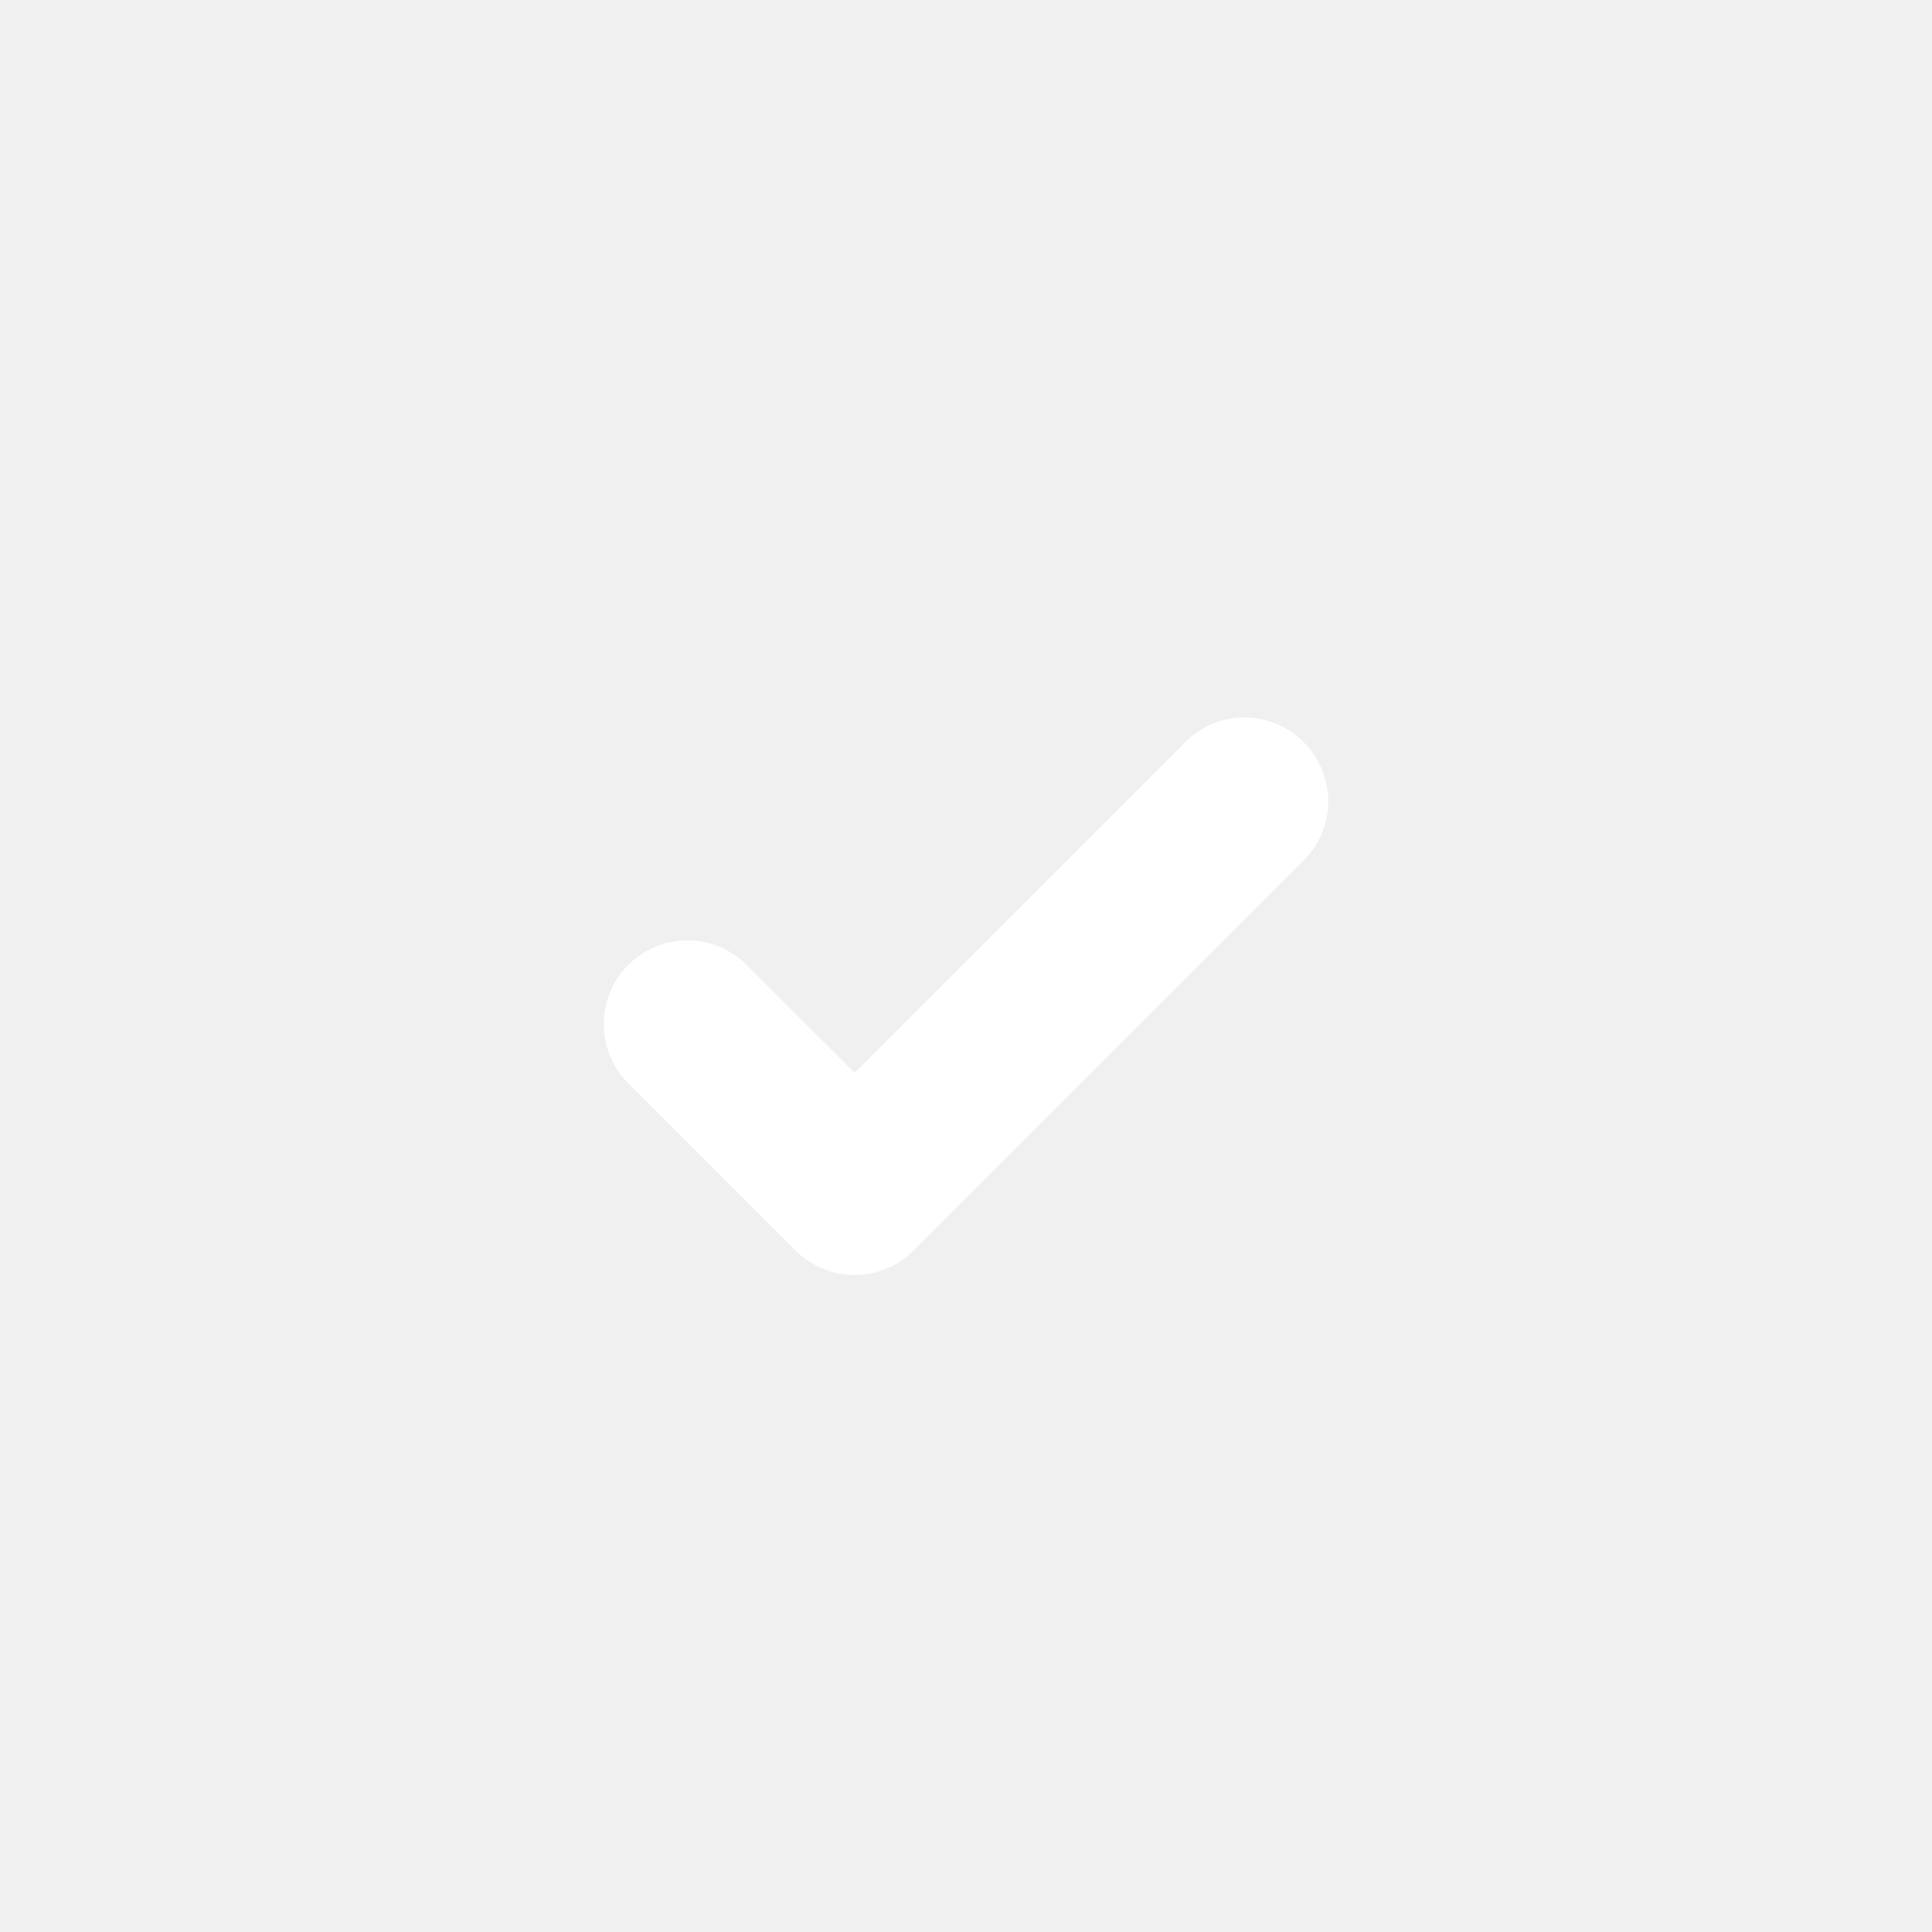
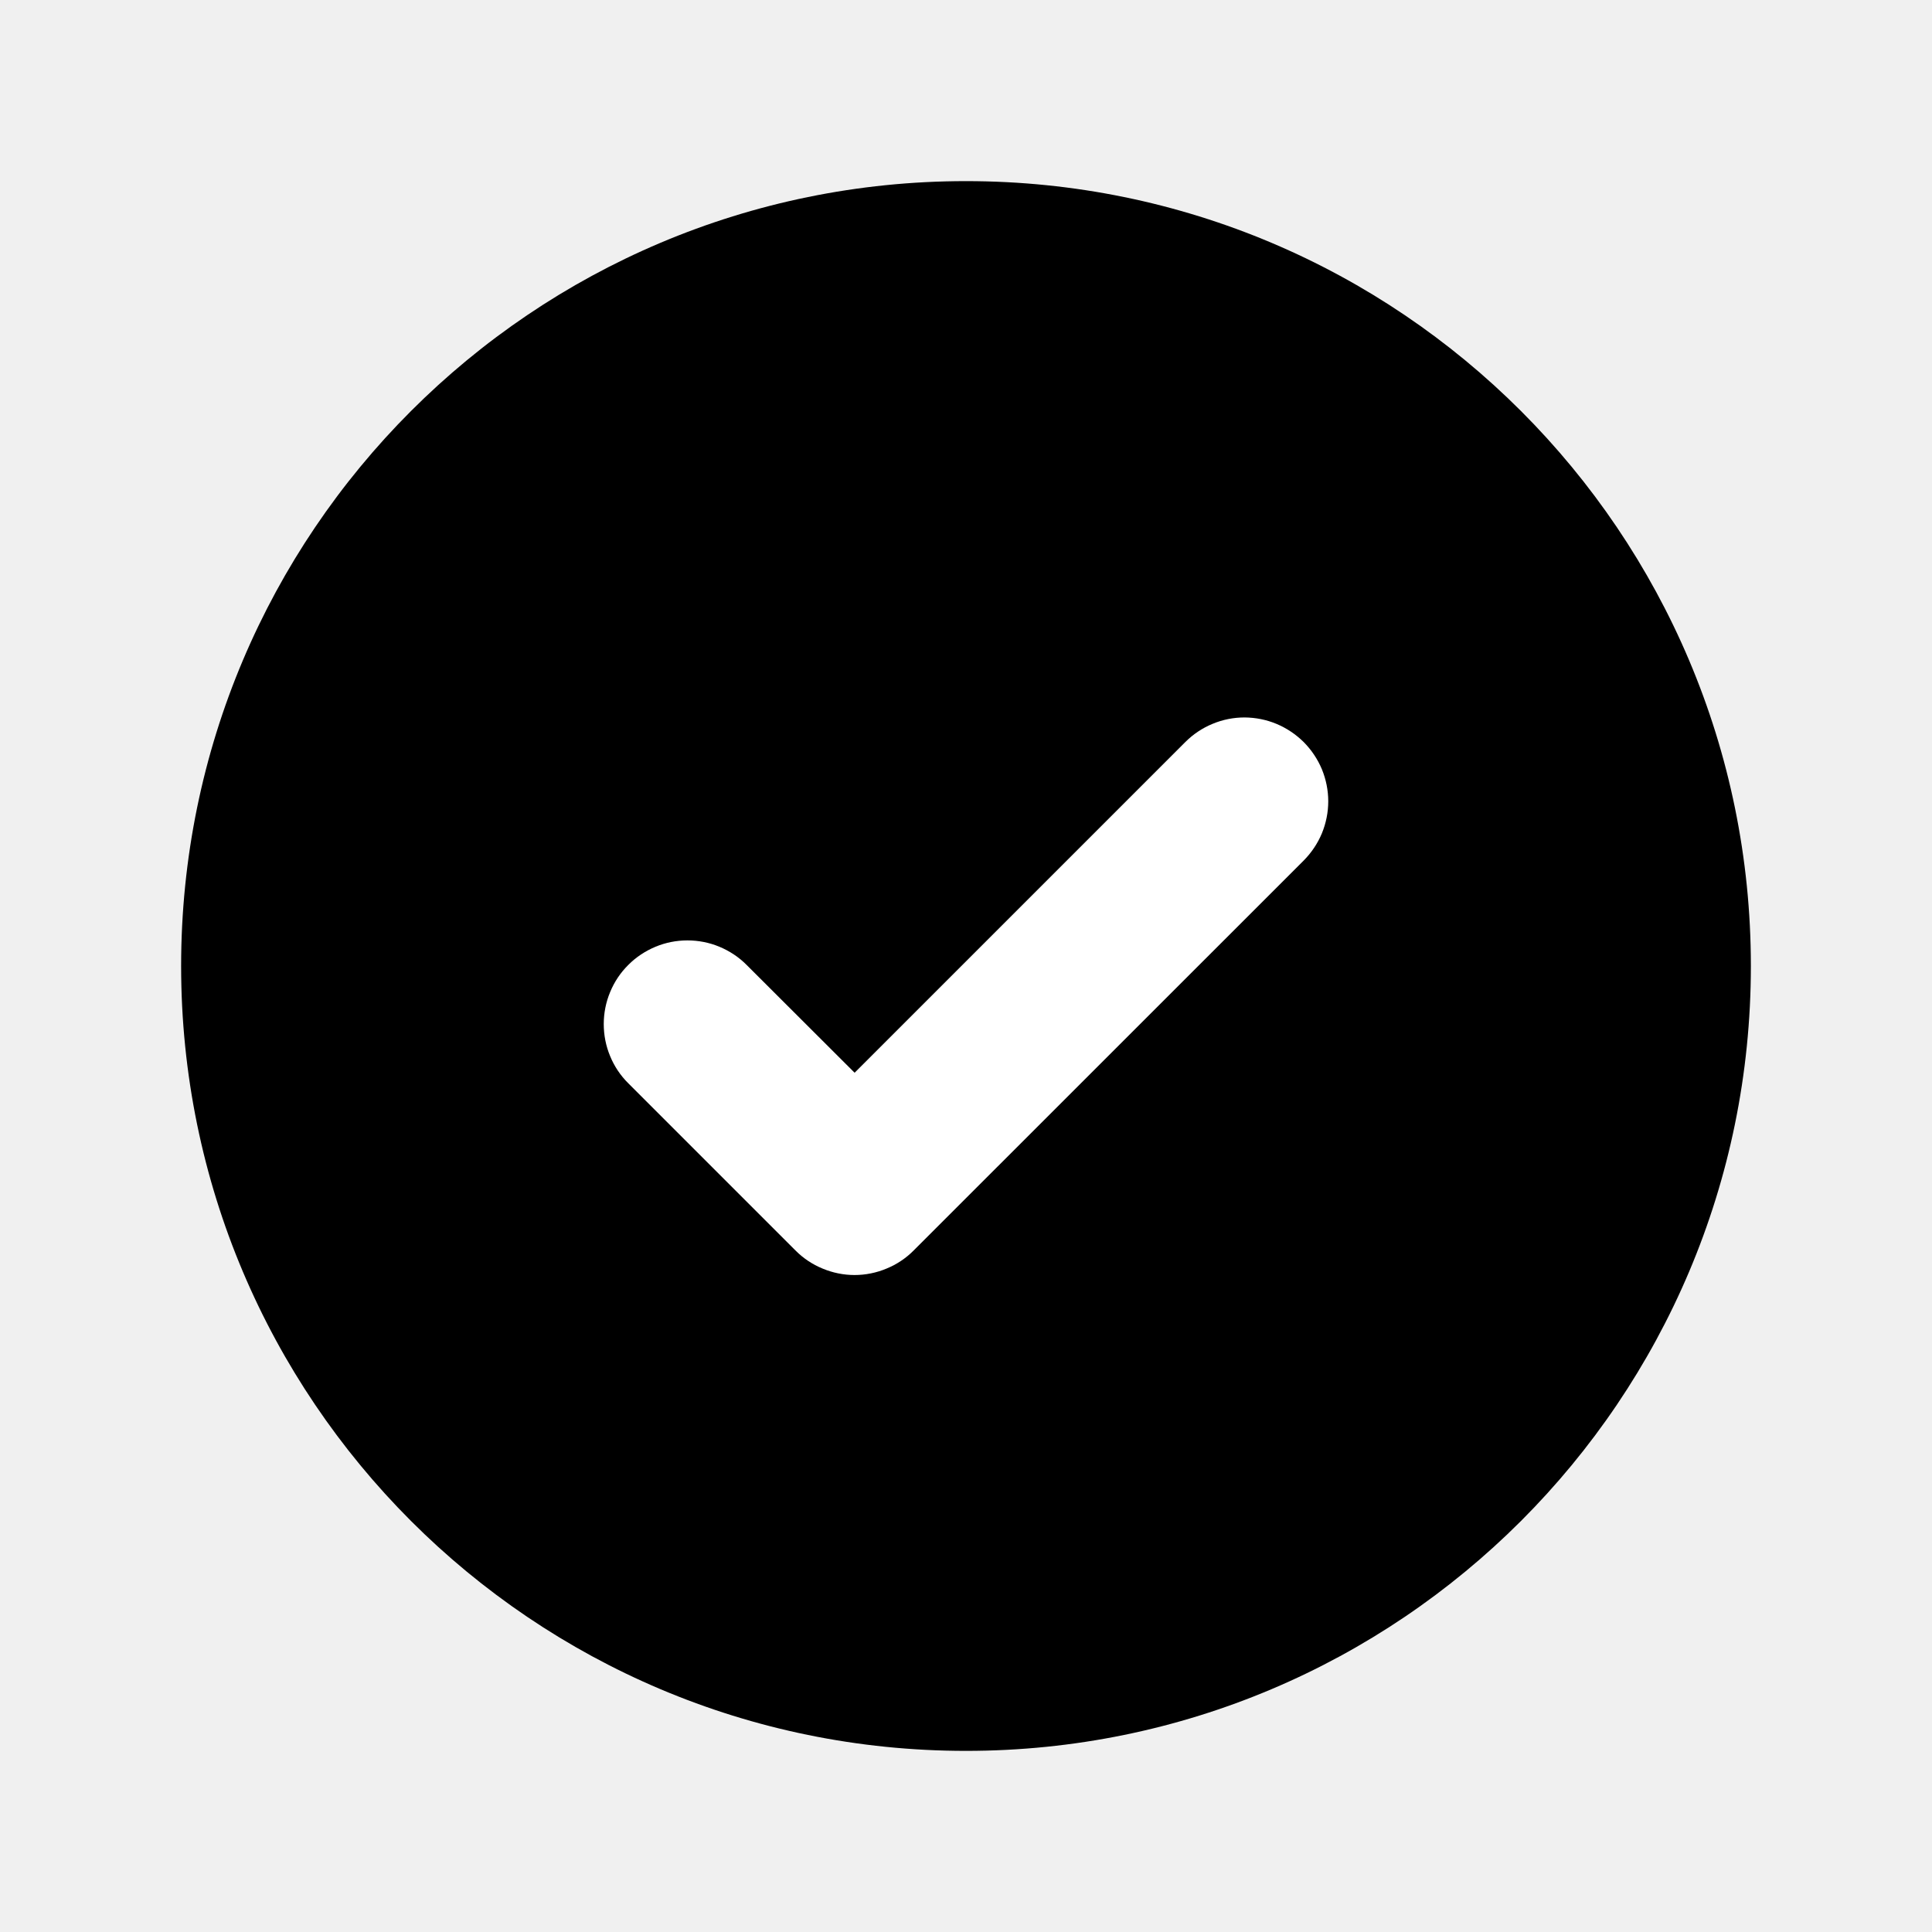
- <svg xmlns="http://www.w3.org/2000/svg" width="20" height="20" viewBox="0 0 20 20" fill="none">
+ <svg xmlns="http://www.w3.org/2000/svg" width="20" height="20" viewBox="0 0 20 20" fill="currentColor">
  <circle cx="10" cy="10" r="8.125" />
  <path d="M13.496 7.682C13.576 7.763 13.64 7.858 13.684 7.963C13.727 8.068 13.75 8.181 13.75 8.295C13.75 8.409 13.727 8.522 13.684 8.627C13.64 8.732 13.576 8.827 13.496 8.908L9.459 12.944C9.379 13.025 9.283 13.089 9.178 13.132C9.073 13.176 8.96 13.199 8.846 13.199C8.733 13.199 8.62 13.176 8.515 13.132C8.41 13.089 8.314 13.025 8.234 12.944L6.504 11.214C6.423 11.134 6.359 11.038 6.316 10.933C6.272 10.828 6.25 10.715 6.25 10.601C6.25 10.488 6.272 10.375 6.316 10.27C6.359 10.165 6.423 10.069 6.504 9.989C6.584 9.908 6.68 9.845 6.785 9.801C6.89 9.757 7.003 9.735 7.116 9.735C7.23 9.735 7.343 9.757 7.448 9.801C7.553 9.845 7.649 9.908 7.729 9.989L8.847 11.105L12.272 7.68C12.352 7.6 12.448 7.536 12.553 7.493C12.658 7.449 12.77 7.427 12.884 7.427C12.998 7.428 13.11 7.45 13.215 7.494C13.32 7.538 13.415 7.602 13.496 7.682Z" fill="white" />
</svg>
